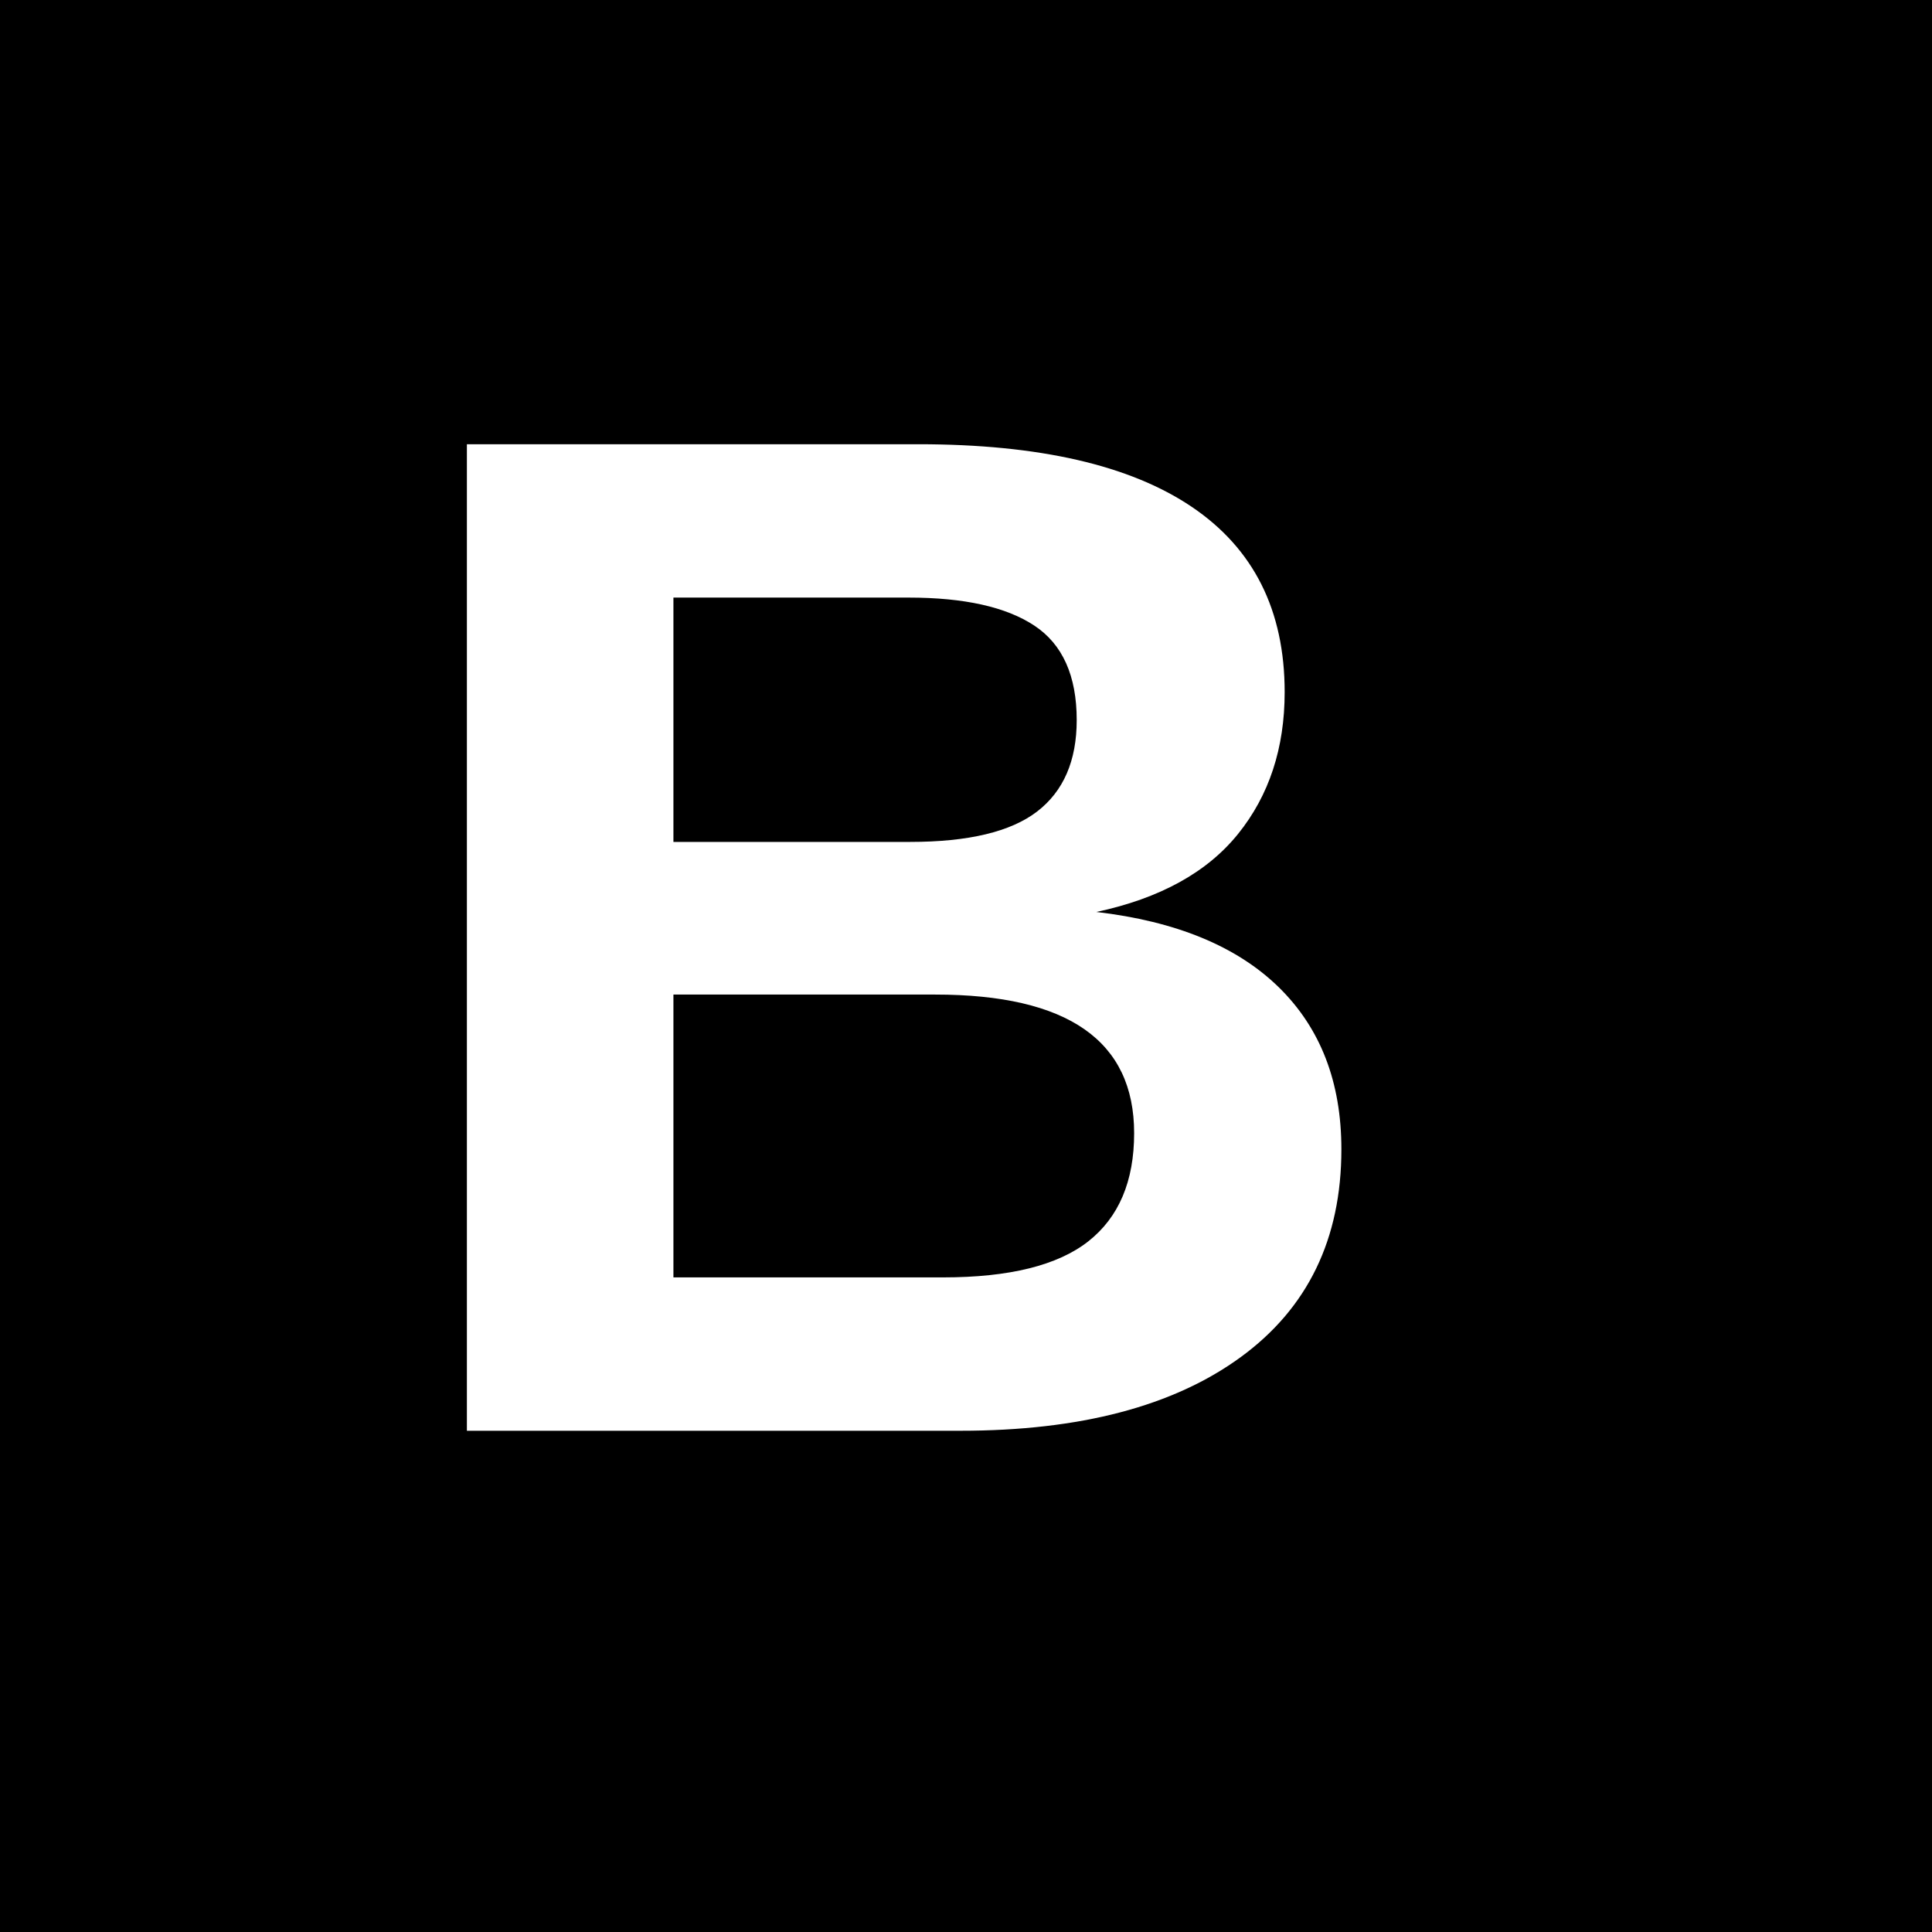
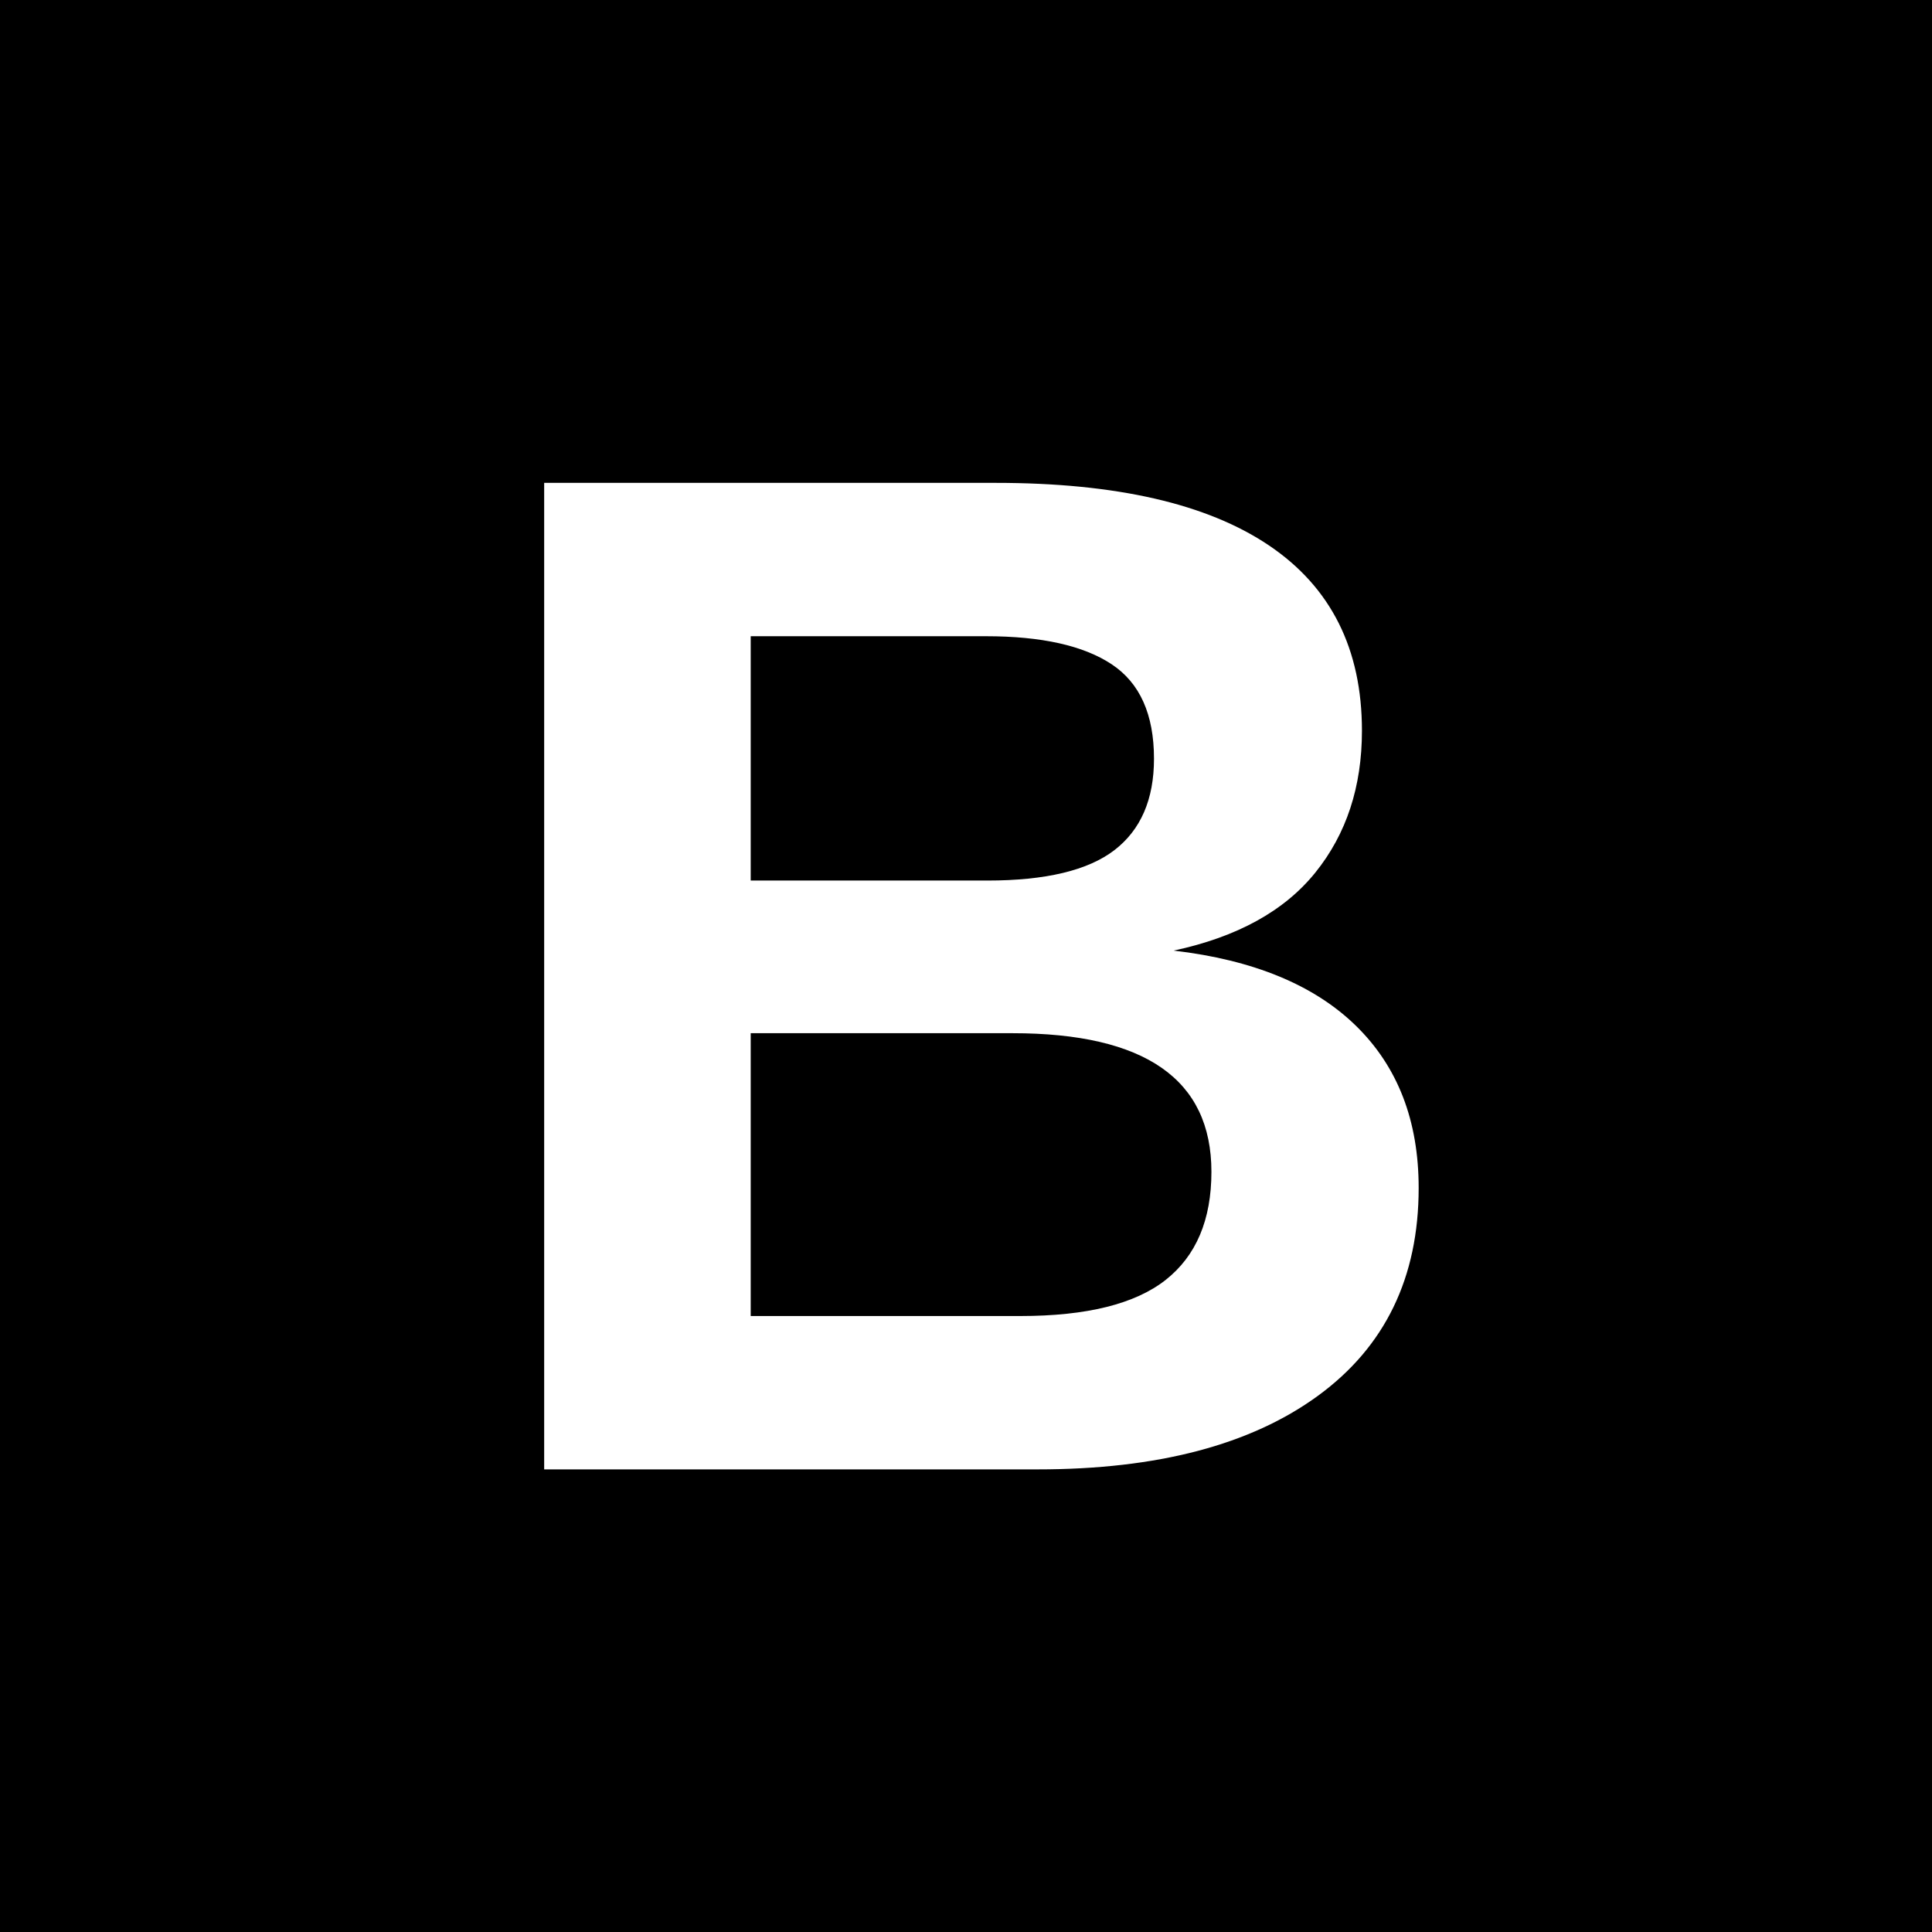
<svg xmlns="http://www.w3.org/2000/svg" viewBox="0 0 512 512">
  <rect width="512" height="512" rx="0" fill="#000000" />
-   <text x="46%" y="53%" dominant-baseline="middle" text-anchor="middle" font-family="Arial, Helvetica, sans-serif" font-weight="900" font-size="380" fill="#ffffff">B</text>
+   <text x="50%" y="55%" dominant-baseline="middle" text-anchor="middle" font-family="Arial, Helvetica, sans-serif" font-weight="900" font-size="380" fill="#ffffff">B</text>
</svg>
